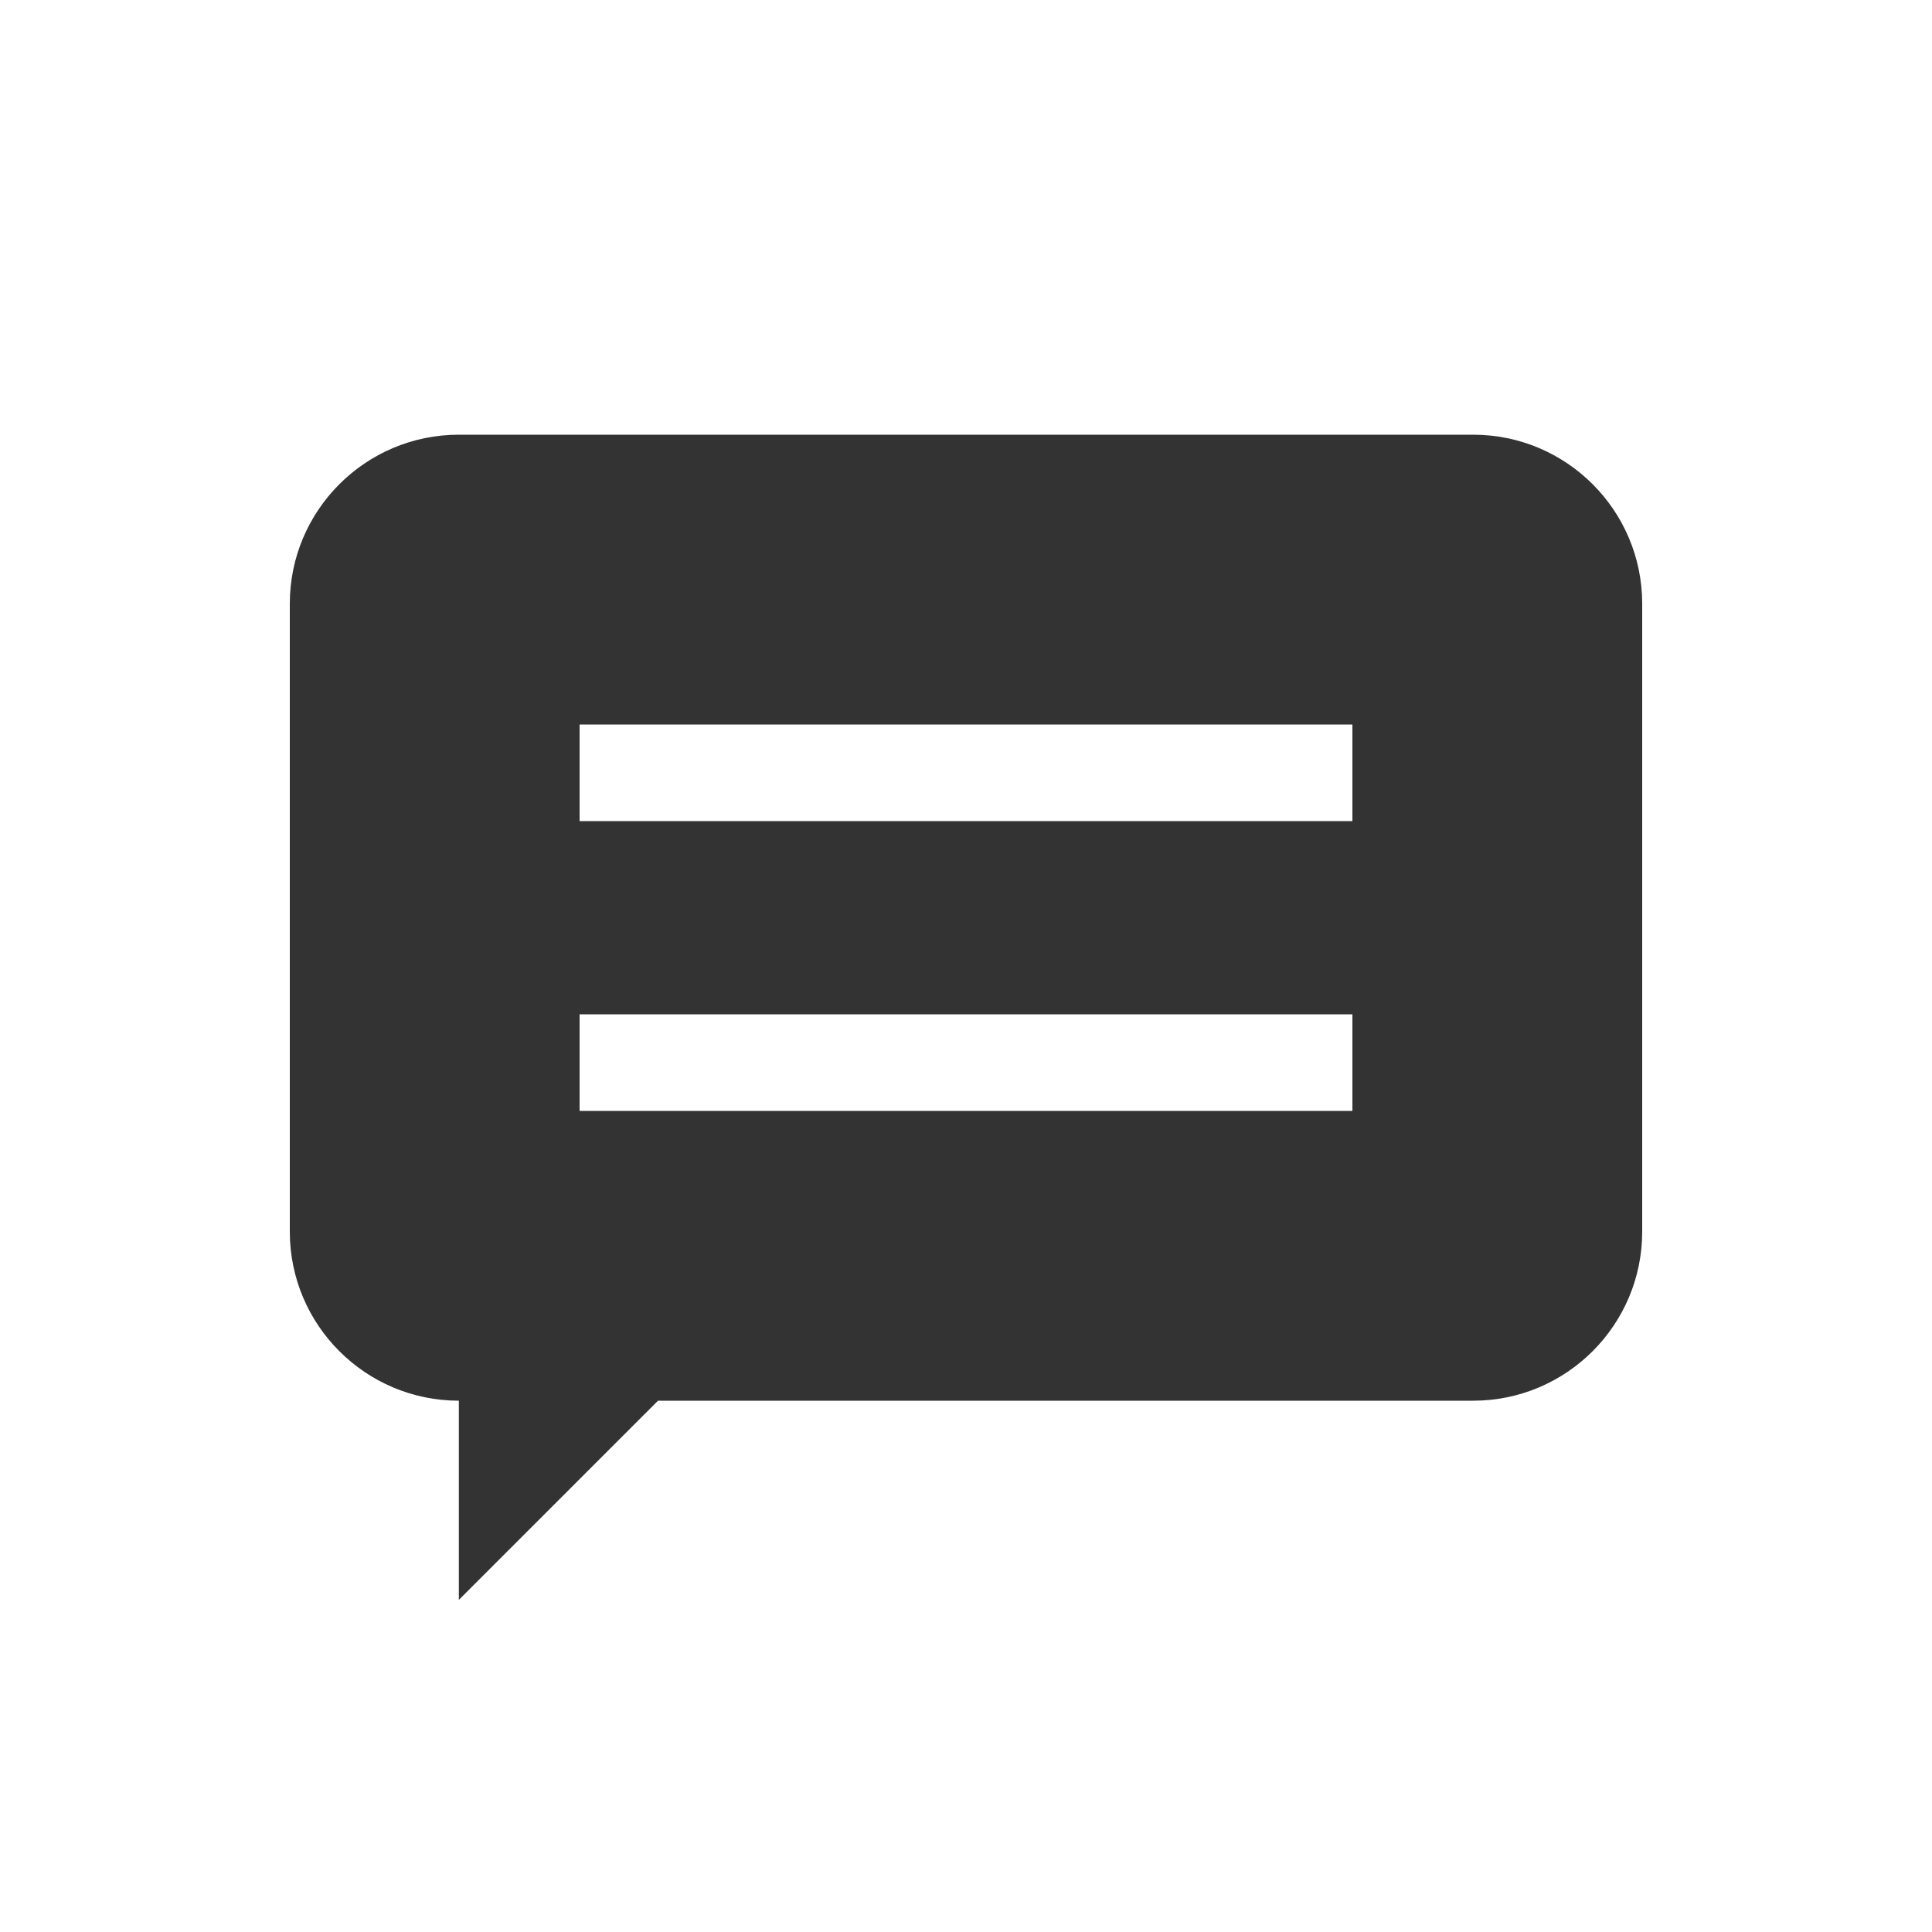
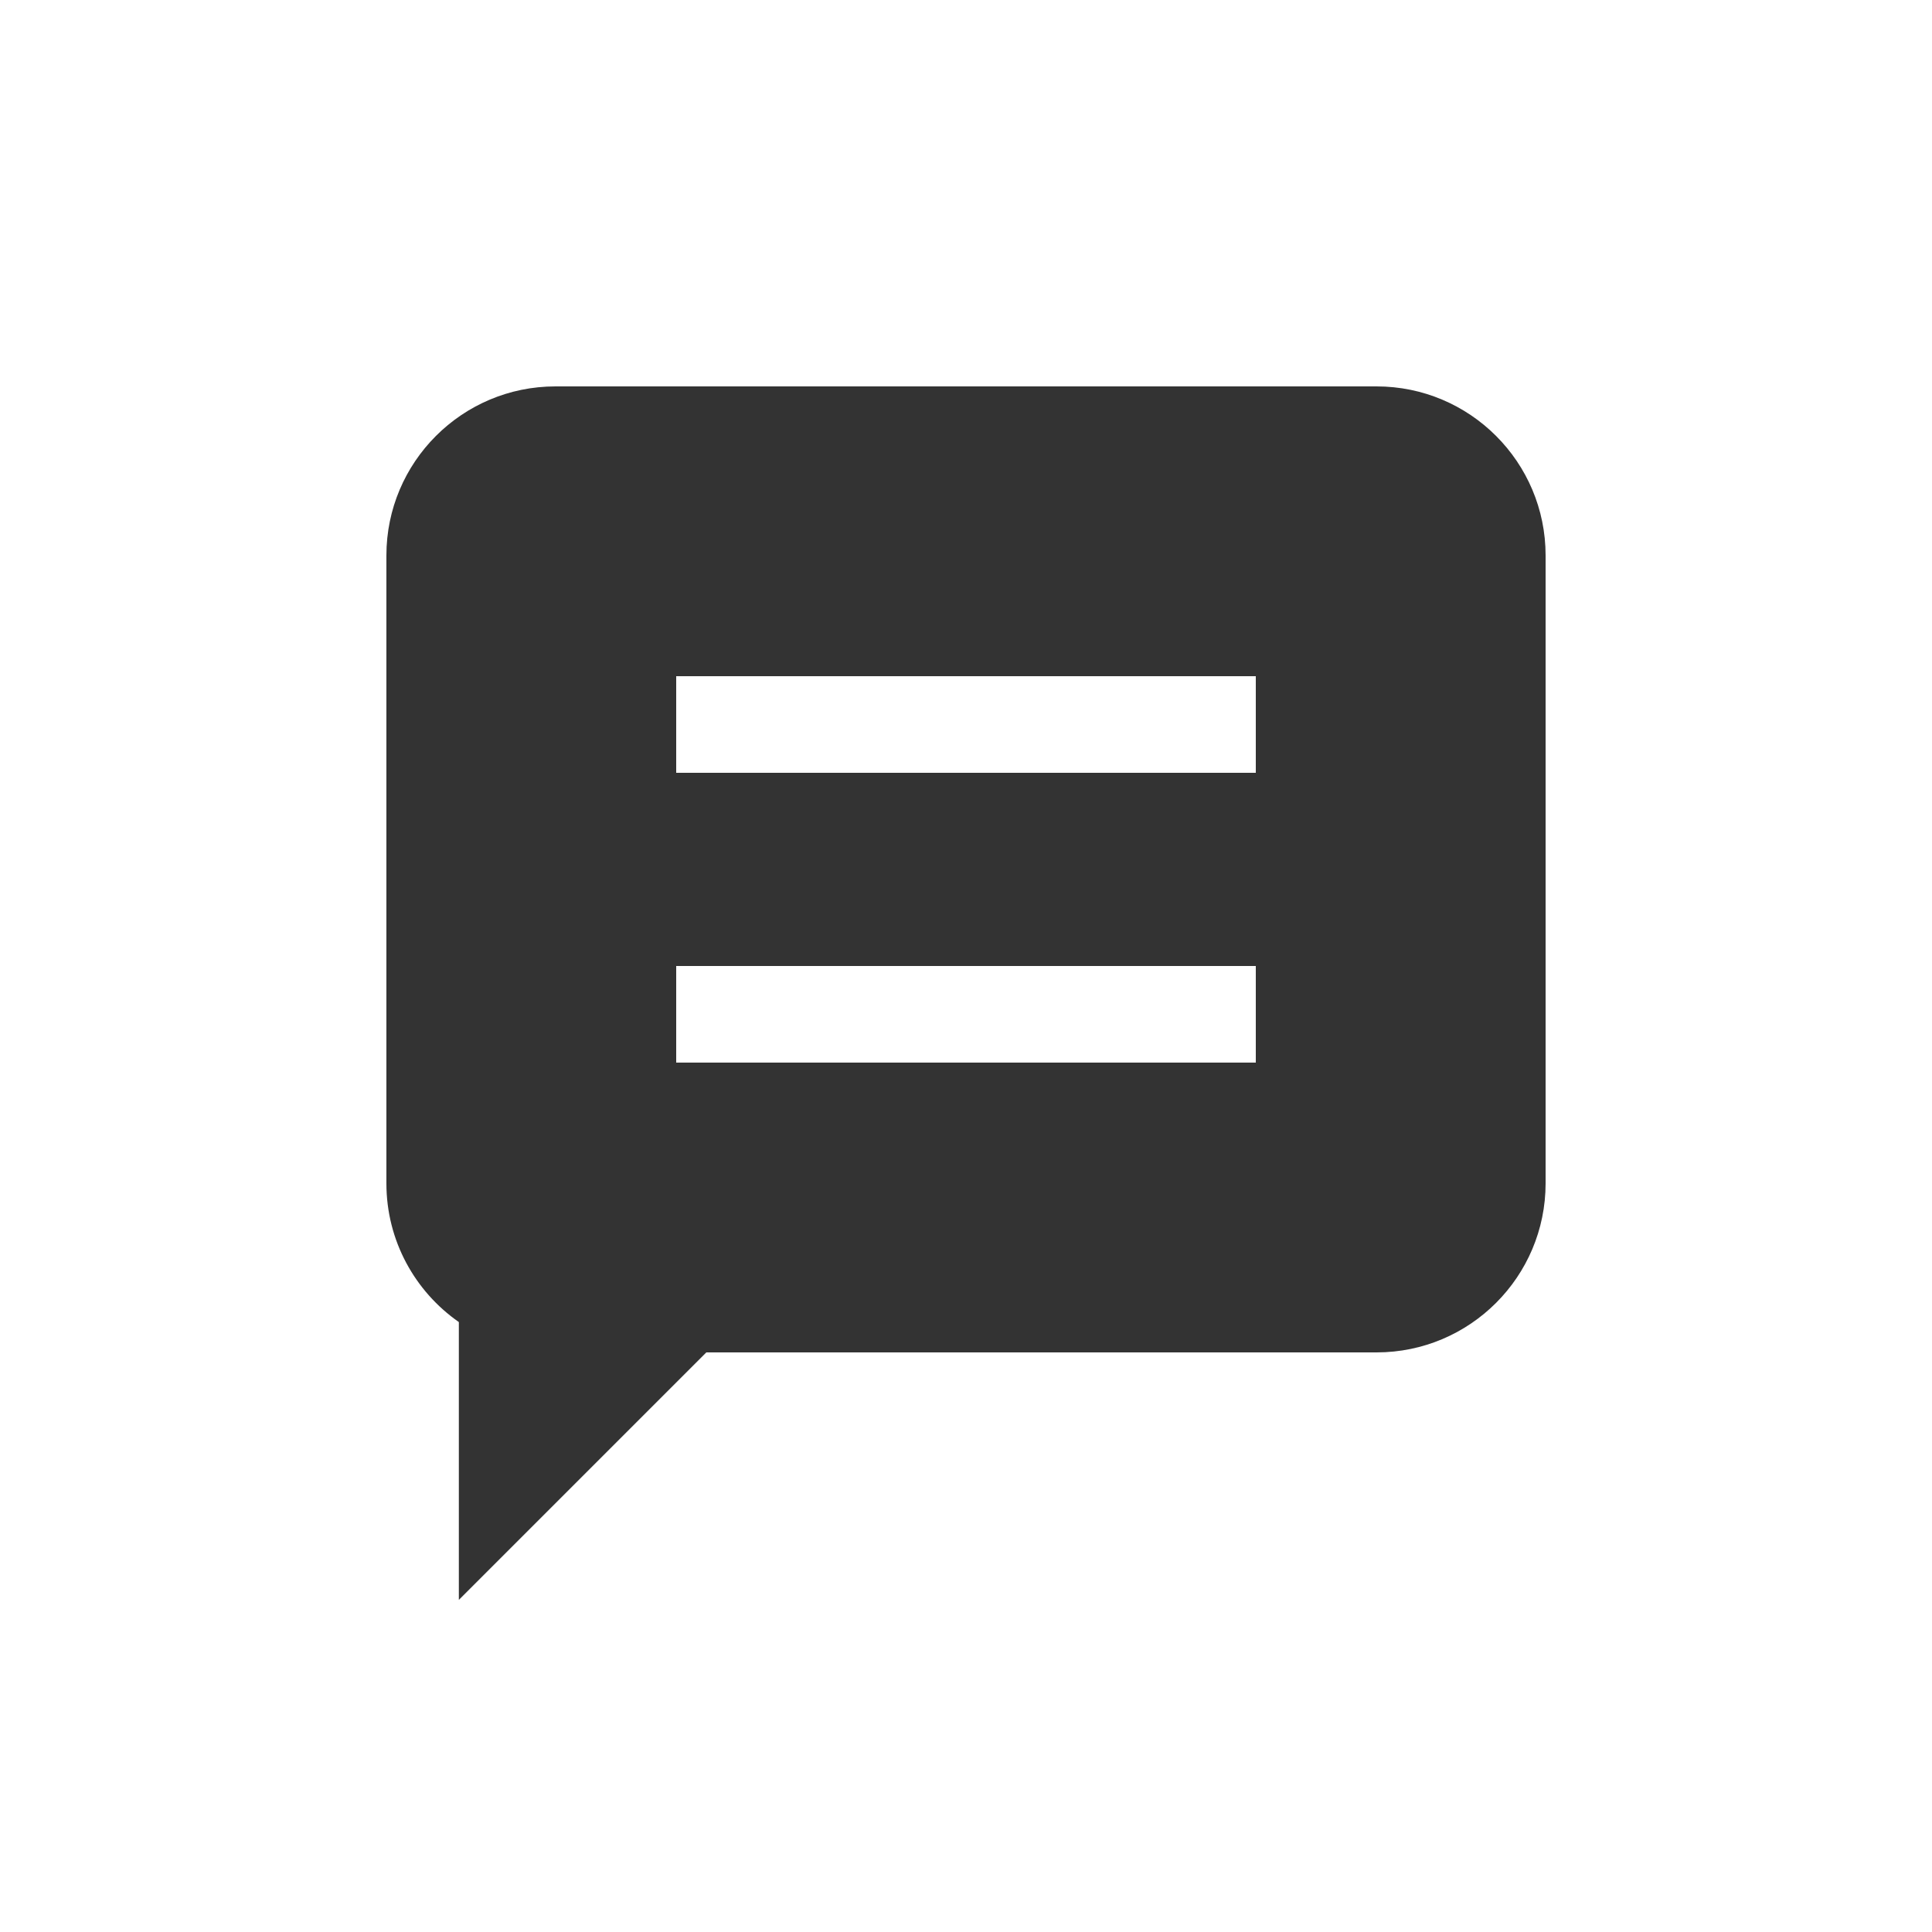
<svg xmlns="http://www.w3.org/2000/svg" width="20" height="20" viewBox="0 0 20 20" fill="none">
-   <path fill-rule="evenodd" clip-rule="evenodd" d="M4.75 4.5C3.784 4.5 3 5.284 3 6.25V12.75C3 13.716 3.784 14.5 4.75 14.5V16.562L6.812 14.5H15.25C16.216 14.5 17 13.716 17 12.75V6.25C17 5.284 16.216 4.5 15.25 4.5H4.75ZM14 7.5H6V8.5H14V7.5ZM14 10.5H6V11.5H14V10.5Z" fill="#333333" />
+   <path fill-rule="evenodd" clip-rule="evenodd" d="M5.75 4C4.784 4 4 4.784 4 5.75V12.25C4 12.845 4.297 13.37 4.75 13.686V16.562L7.312 14H14.25C15.216 14 16 13.216 16 12.25V5.75C16 4.784 15.216 4 14.25 4H5.75ZM13 7H7V8H13V7ZM13 10H7V11H13V10Z" fill="#333333" />
</svg>
